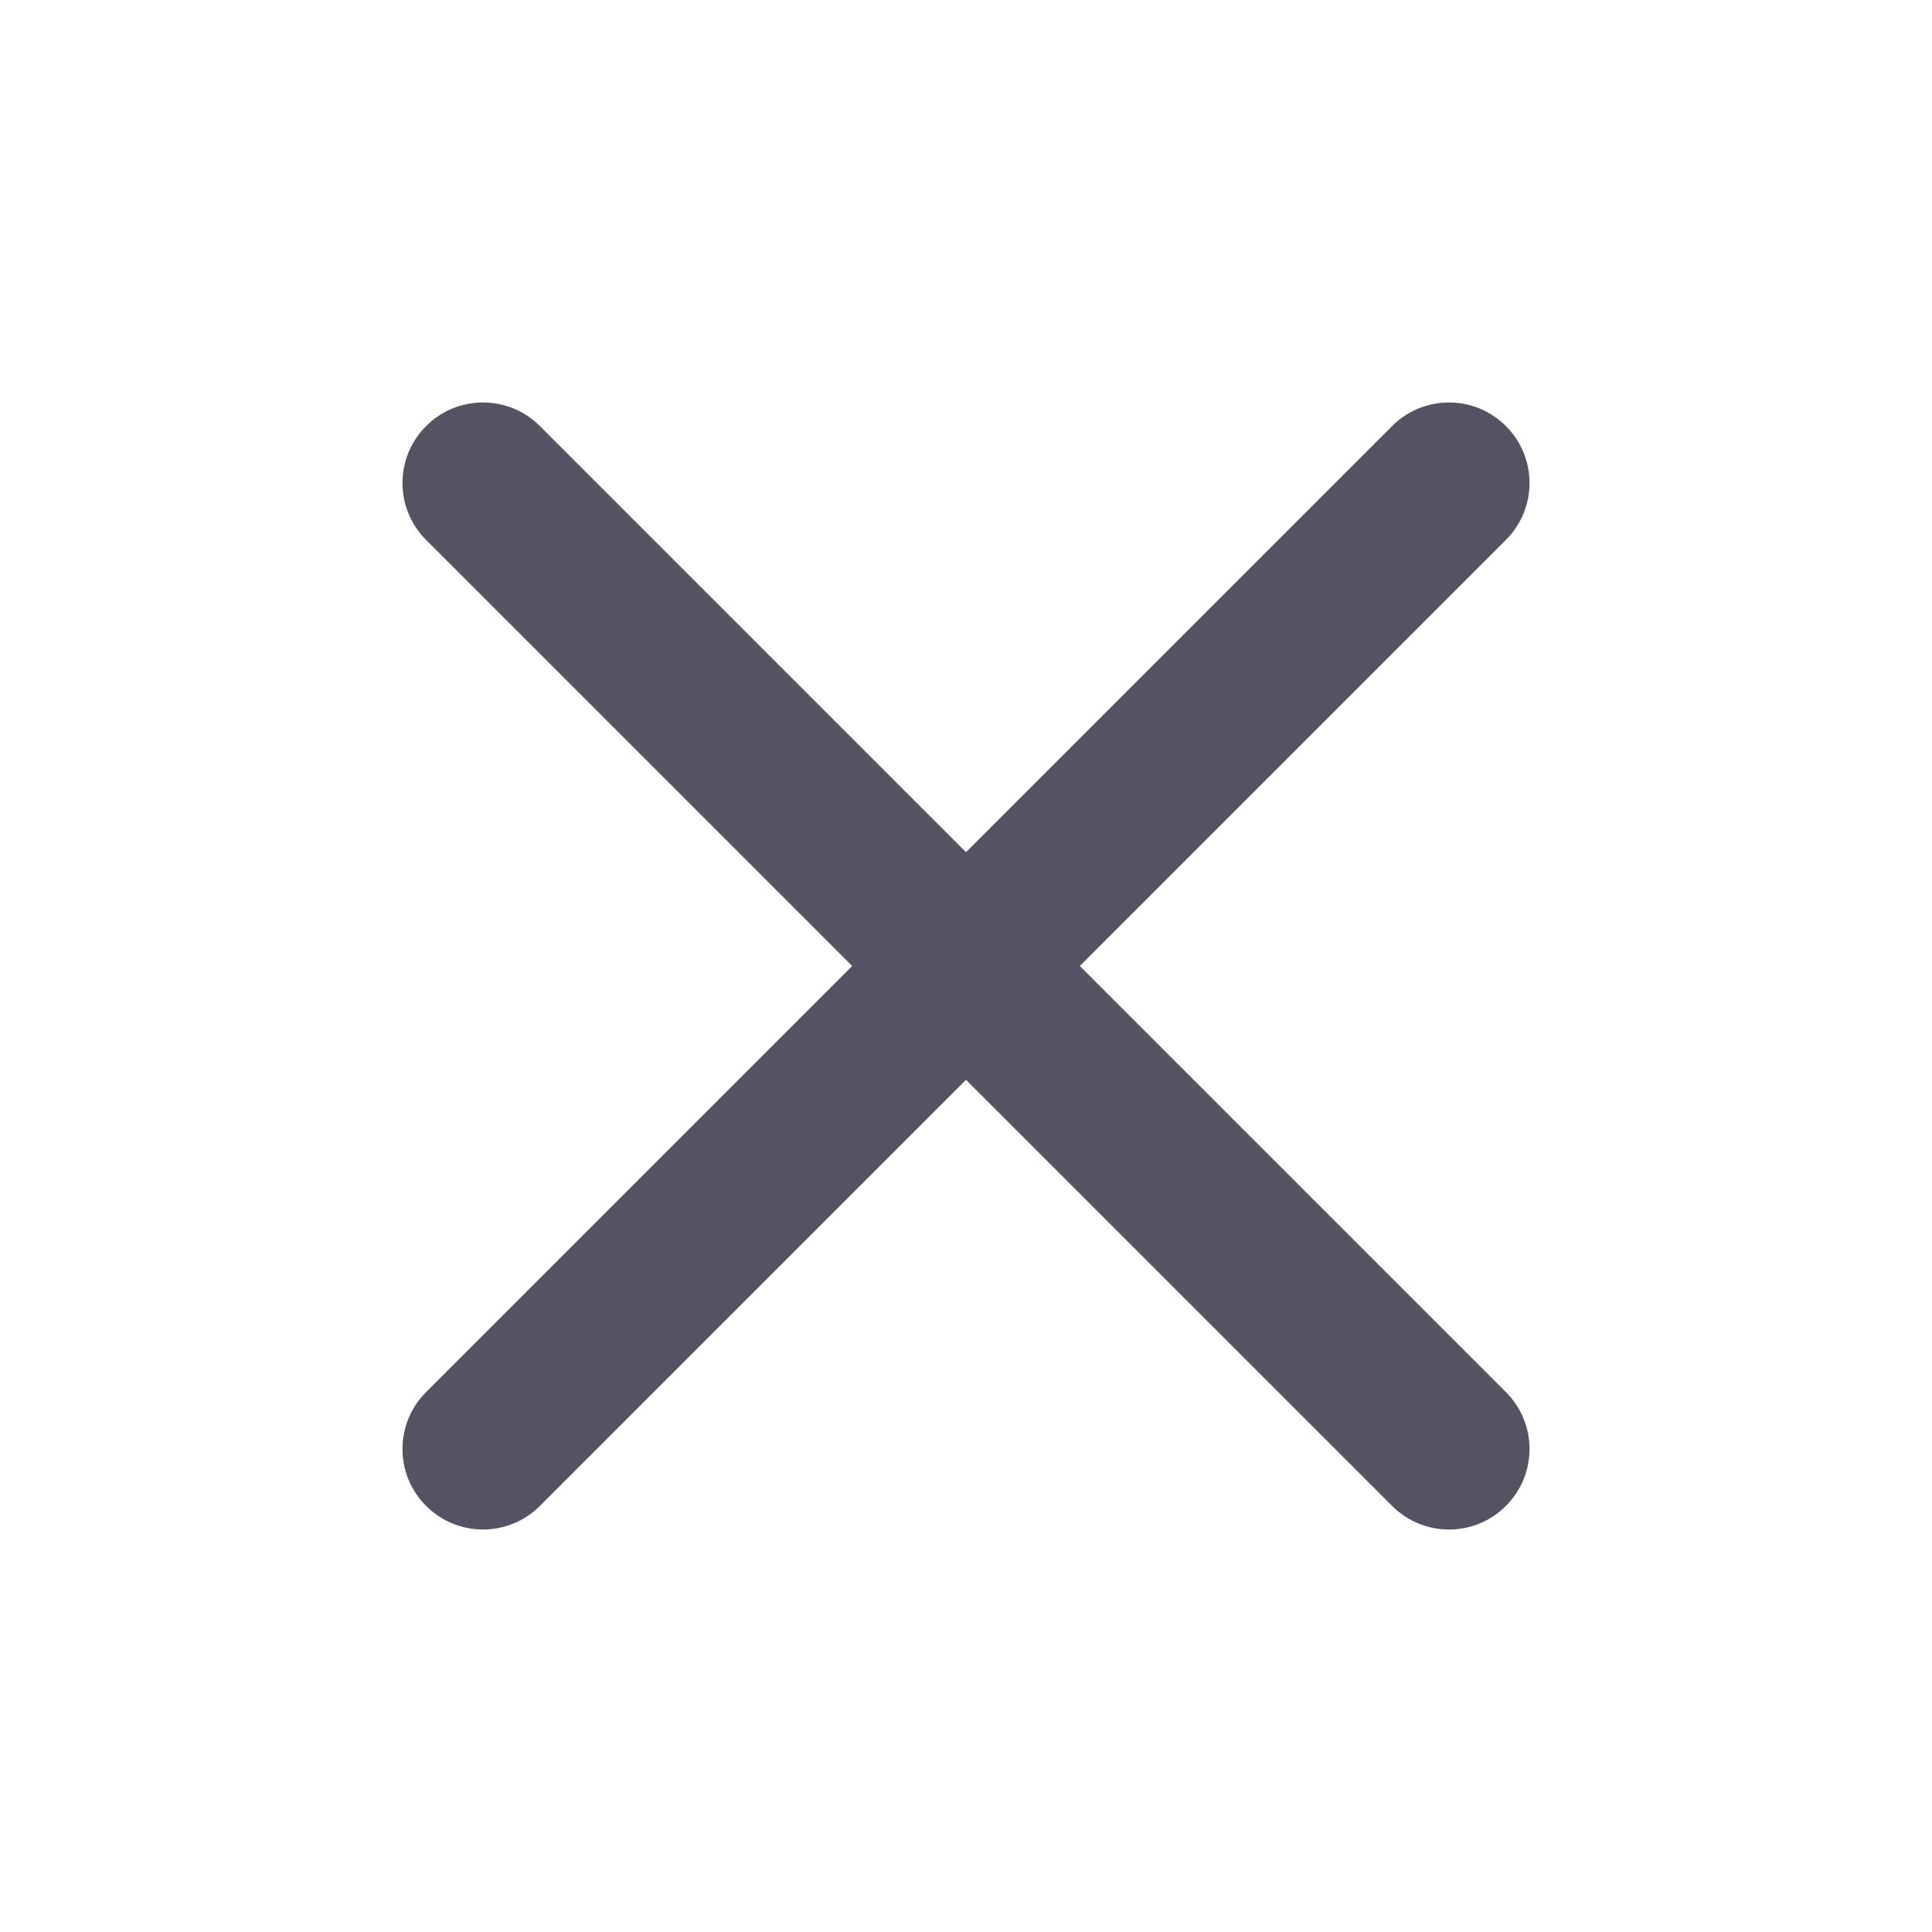
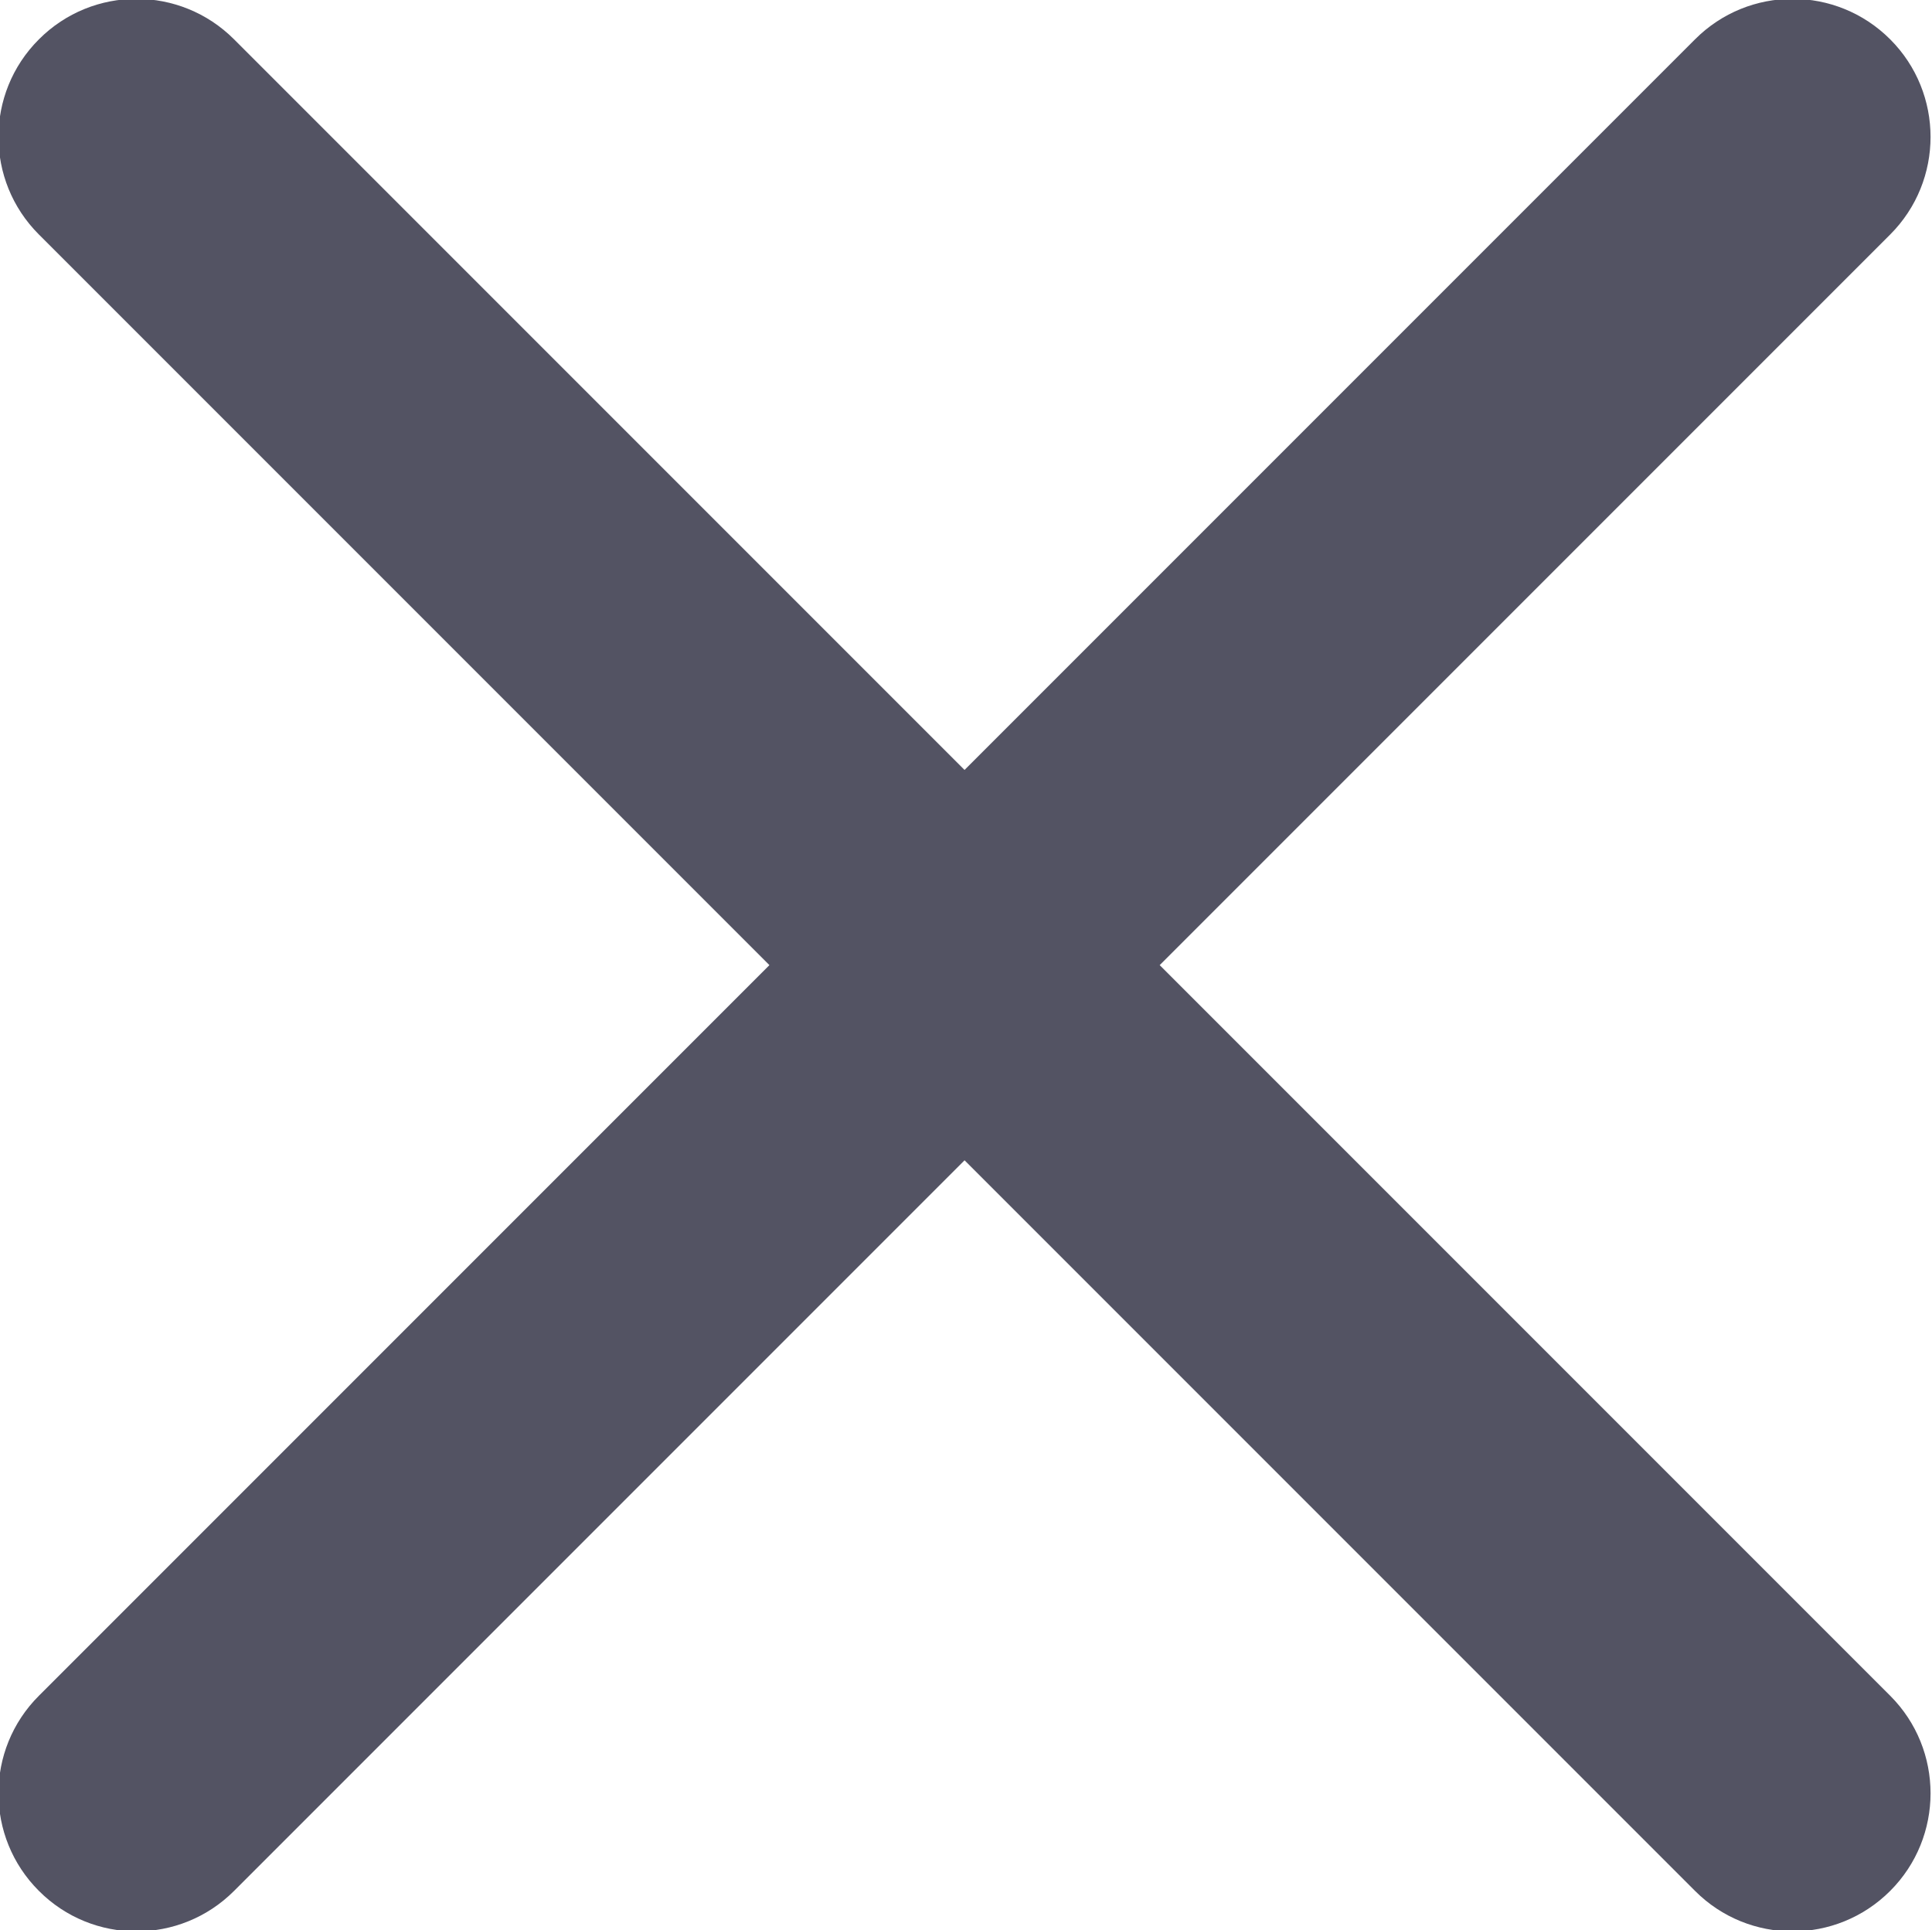
- <svg xmlns="http://www.w3.org/2000/svg" width="800px" height="800px" viewBox="0 0 24 24" fill="none">
-   <path fill-rule="evenodd" clip-rule="evenodd" d="M5.293 5.293C5.683 4.902 6.317 4.902 6.707 5.293L12 10.586L17.293 5.293C17.683 4.902 18.317 4.902 18.707 5.293C19.098 5.683 19.098 6.317 18.707 6.707L13.414 12L18.707 17.293C19.098 17.683 19.098 18.317 18.707 18.707C18.317 19.098 17.683 19.098 17.293 18.707L12 13.414L6.707 18.707C6.317 19.098 5.683 19.098 5.293 18.707C4.902 18.317 4.902 17.683 5.293 17.293L10.586 12L5.293 6.707C4.902 6.317 4.902 5.683 5.293 5.293Z" fill="#535363" />
+ <svg xmlns="http://www.w3.org/2000/svg" viewBox="151.885 161.626 13.999 13.978">
+   <path fill-rule="evenodd" clip-rule="evenodd" d="M 152.167 161.911 C 152.557 161.52 153.19 161.52 153.581 161.911 L 158.874 167.204 L 164.167 161.911 C 164.557 161.52 165.19 161.52 165.581 161.911 C 165.971 162.301 165.971 162.935 165.581 163.325 L 160.288 168.618 L 165.581 173.911 C 165.971 174.301 165.971 174.935 165.581 175.325 C 165.19 175.716 164.557 175.716 164.167 175.325 L 158.874 170.032 L 153.581 175.325 C 153.19 175.716 152.557 175.716 152.167 175.325 C 151.776 174.935 151.776 174.301 152.167 173.911 L 157.46 168.618 L 152.167 163.325 C 151.776 162.935 151.776 162.301 152.167 161.911 Z" fill="#535363" />
</svg>
